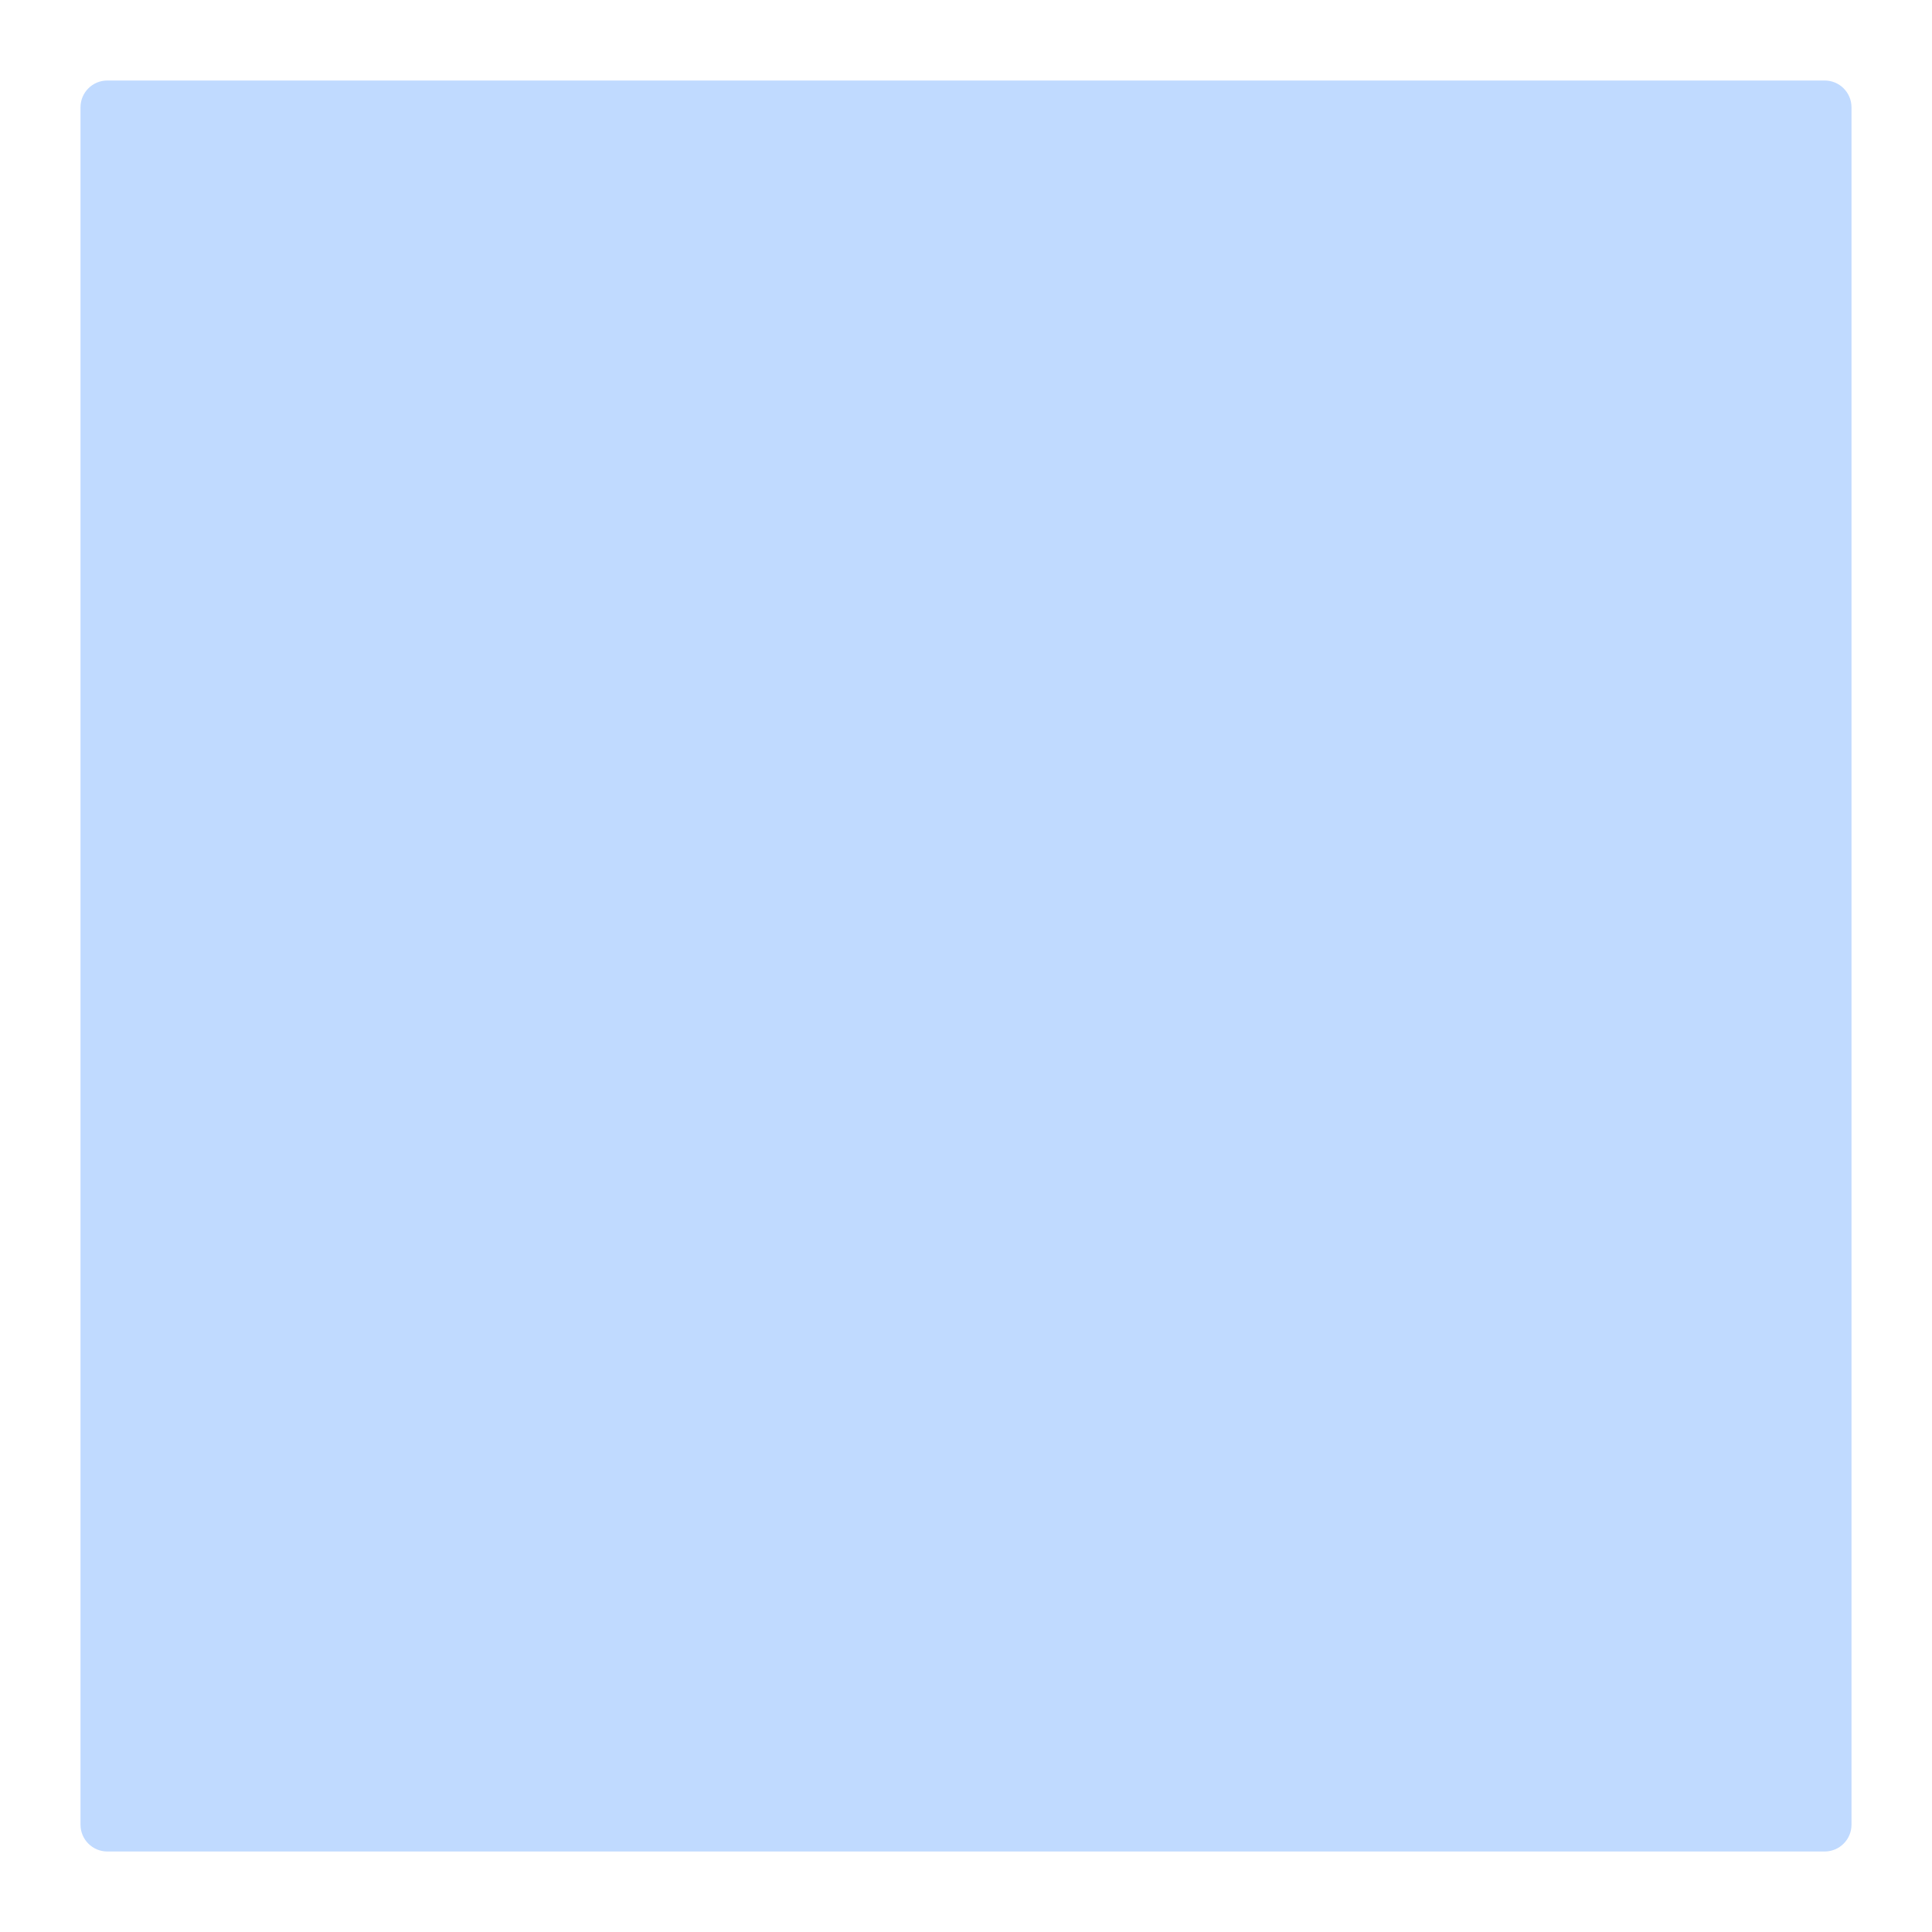
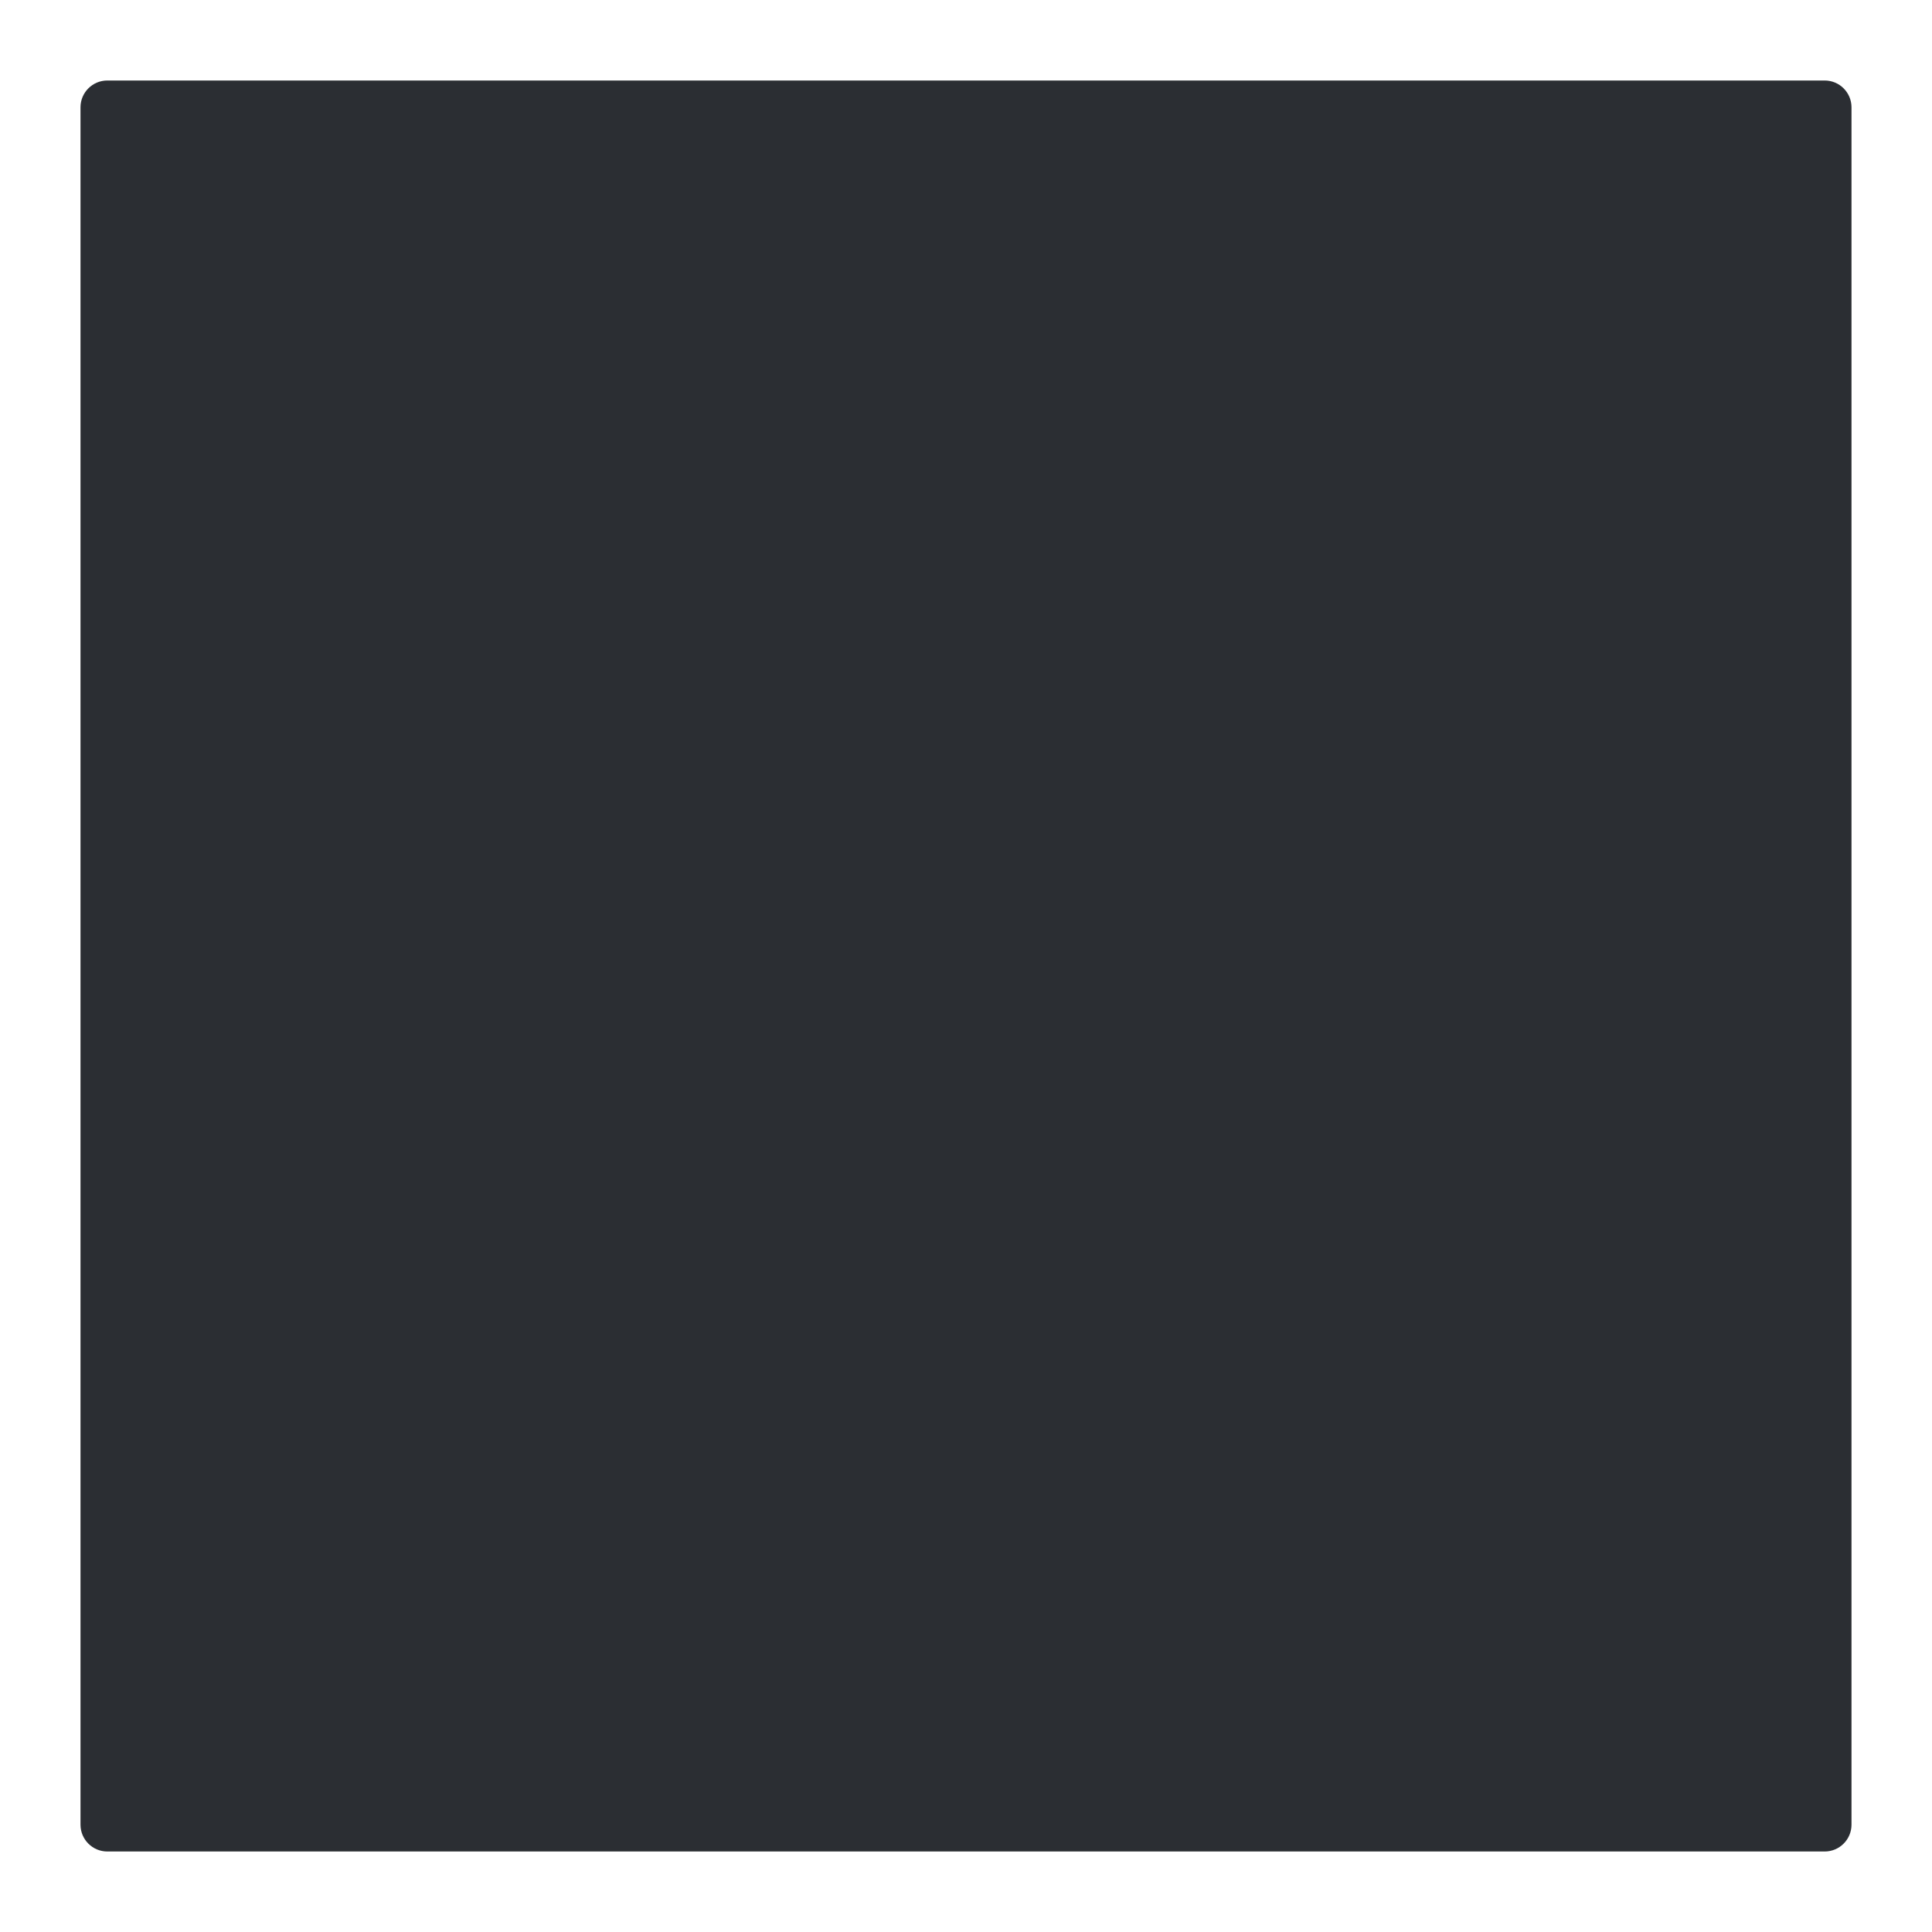
- <svg xmlns="http://www.w3.org/2000/svg" width="144" height="144" viewBox="0 0 144 144" id="svg2" version="1.1">
+ <svg xmlns="http://www.w3.org/2000/svg" version="1.1" id="svg2" viewBox="0 0 144 144" height="144" width="144">
  <defs id="defs4">
-     <filter style="color-interpolation-filters:sRGB" id="filter4184">
-       <feBlend mode="multiply" in2="BackgroundImage" id="feBlend4186" />
+     <filter id="filter4184" style="color-interpolation-filters:sRGB">
+       <feBlend id="feBlend4186" in2="BackgroundImage" mode="multiply" />
    </filter>
  </defs>
-   <g id="layer1" transform="translate(0,-908.3622)" style="display:none;filter:url(#filter4184)">
-     <rect style="opacity:1;fill:#f2f2f2;fill-opacity:1;fill-rule:nonzero;stroke:none;stroke-width:0.2;stroke-linecap:butt;stroke-linejoin:miter;stroke-miterlimit:10;stroke-dasharray:none;stroke-opacity:1" id="rect4136" width="144" height="144" x="0" y="908.362" />
+   <g style="display:none;filter:url(#filter4184)" transform="translate(0,-908.3622)" id="layer1">
+     <rect y="908.362" x="0" height="144" width="144" id="rect4136" style="opacity:1;fill:#f2f2f2;fill-opacity:1;fill-rule:nonzero;stroke:none;stroke-width:0.2;stroke-linecap:butt;stroke-linejoin:miter;stroke-miterlimit:10;stroke-dasharray:none;stroke-opacity:1" />
  </g>
-   <g id="layer2" style="display:inline">
-     <rect style="display:inline;opacity:1;fill:#c0daff;fill-opacity:1;fill-rule:nonzero;stroke:none;stroke-width:1;stroke-linecap:butt;stroke-linejoin:miter;stroke-miterlimit:10;stroke-dasharray:none;stroke-opacity:1" id="rect4367-9" width="132" height="132" x="6" y="6" rx="2" ry="2" />
+   <g style="display:inline" id="layer2">
+     <rect ry="2" rx="2" y="6" x="6" height="132" width="132" id="rect4367-9" style="display:inline;opacity:1;fill:#2b2e33;fill-opacity:1;fill-rule:nonzero;stroke:none;stroke-width:1;stroke-linecap:butt;stroke-linejoin:miter;stroke-miterlimit:10;stroke-dasharray:none;stroke-opacity:1" />
  </g>
</svg>
